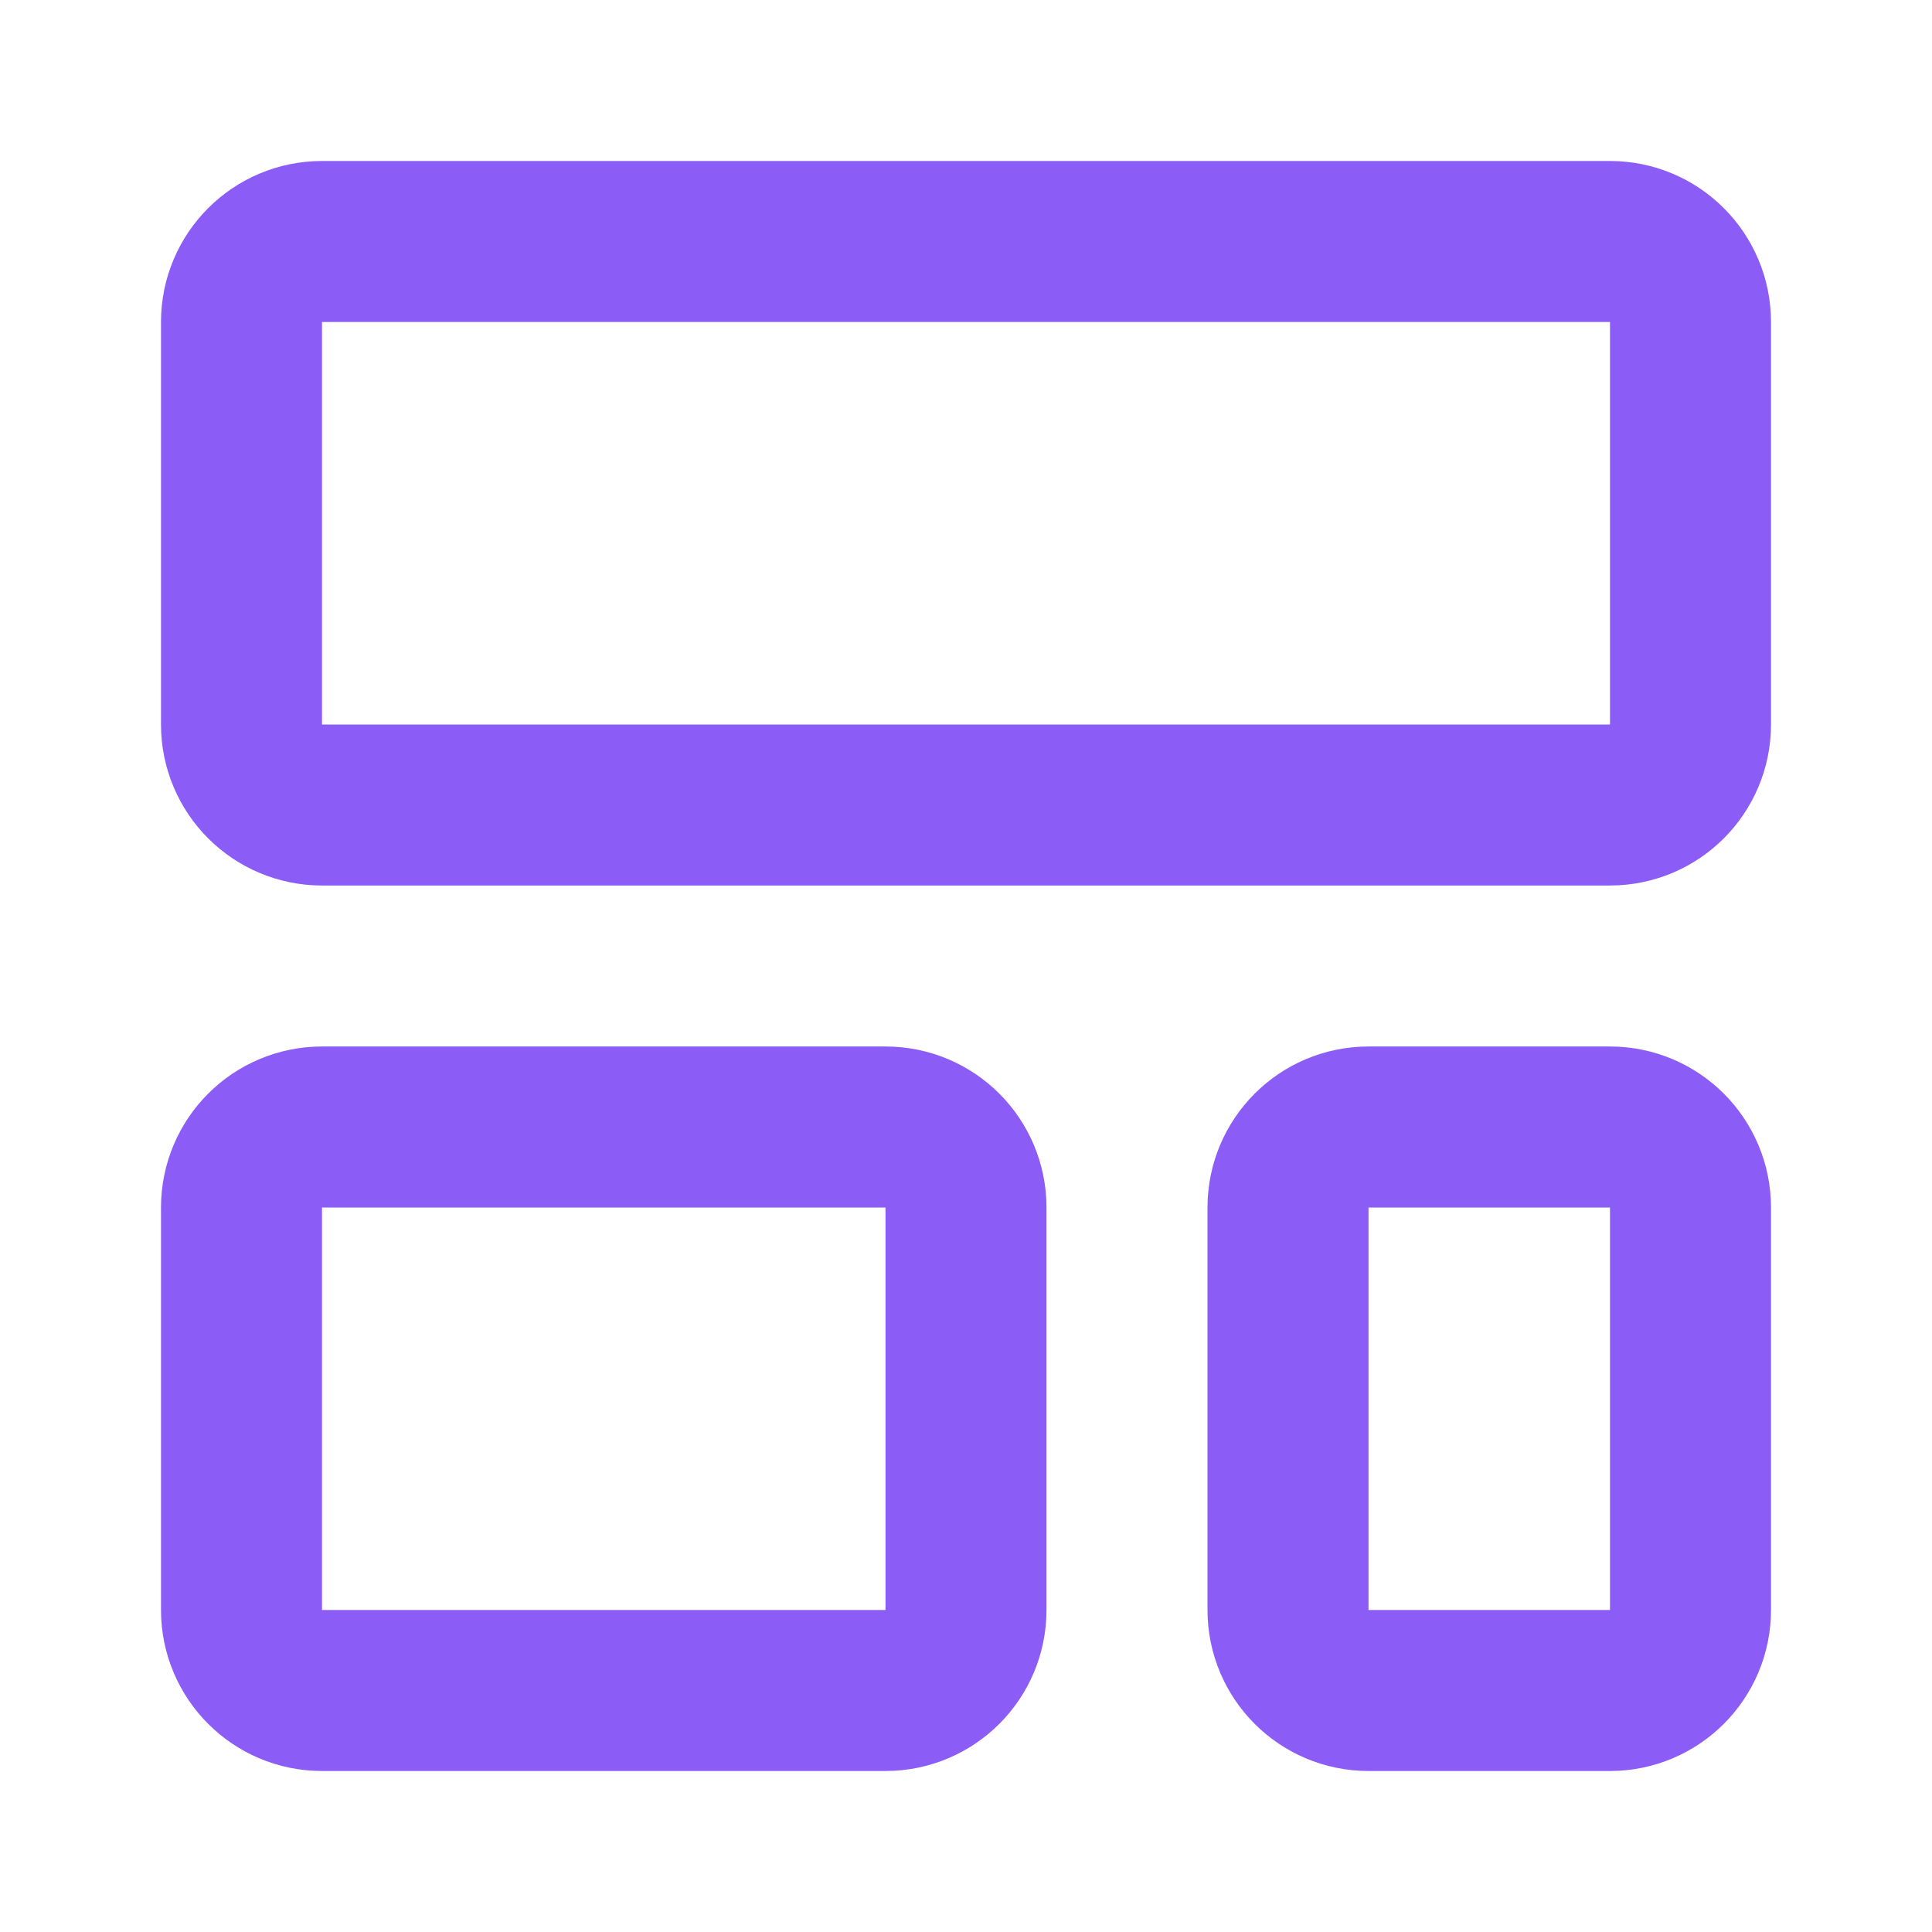
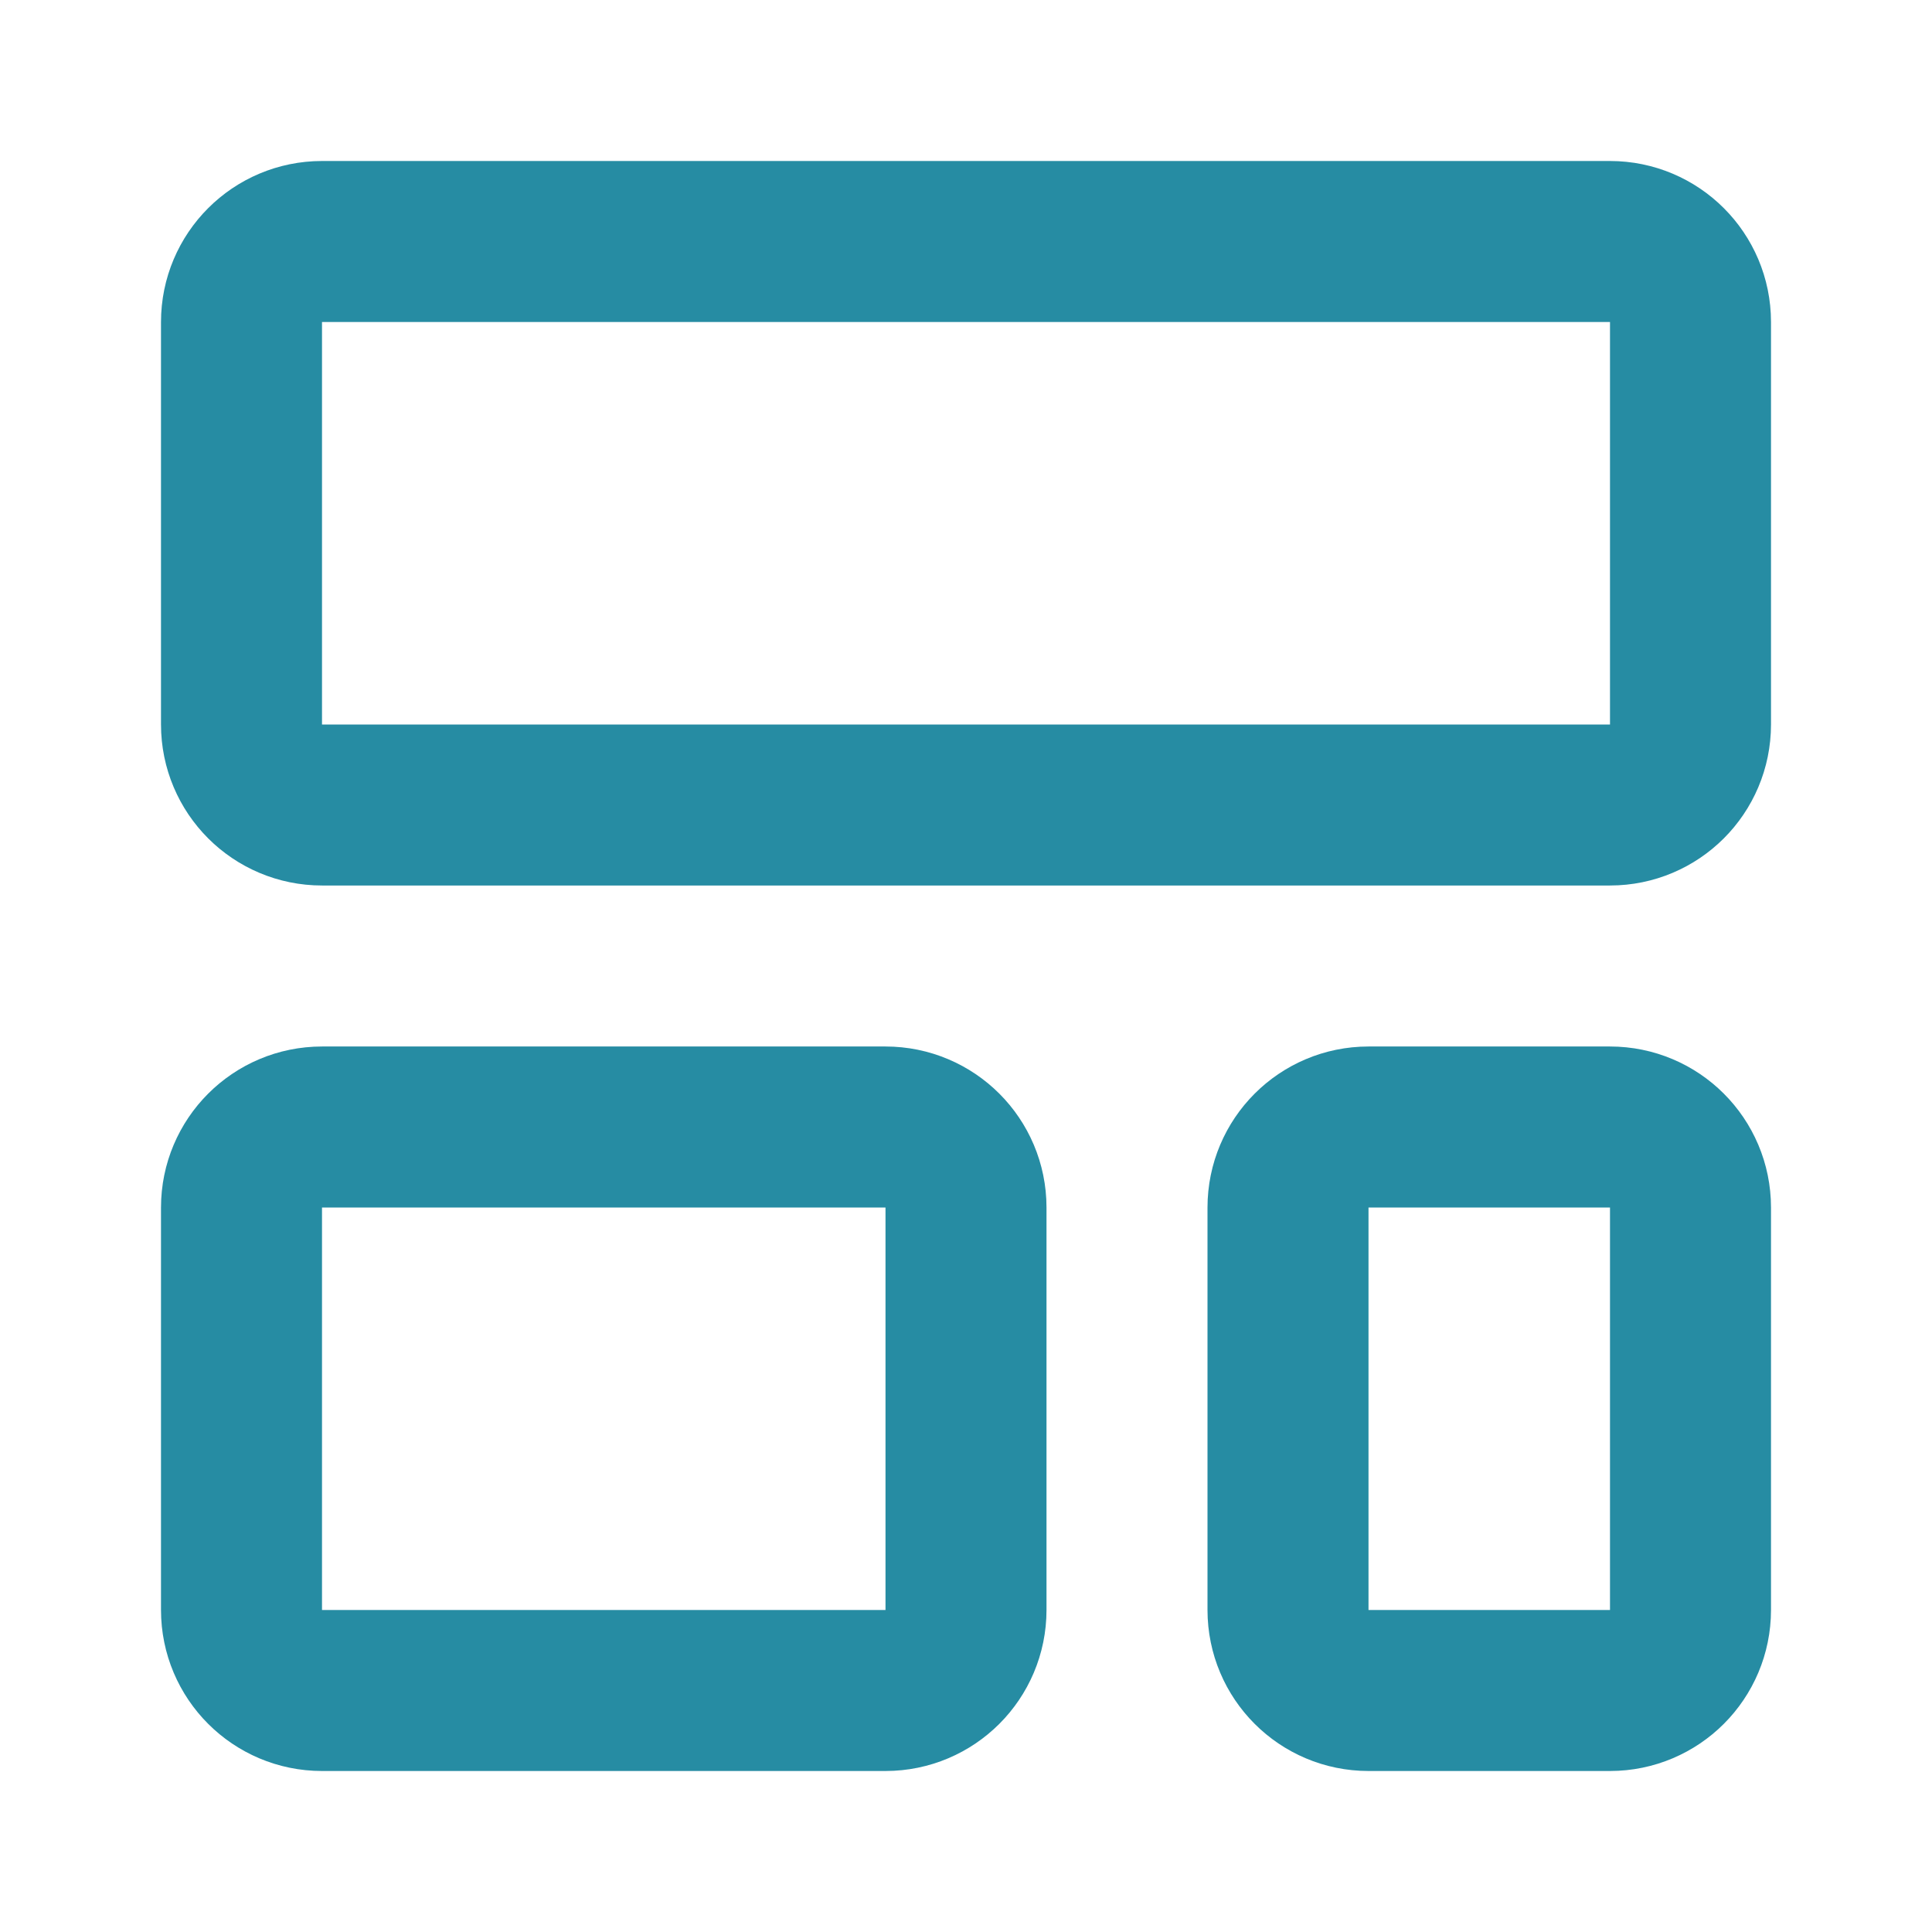
- <svg xmlns="http://www.w3.org/2000/svg" class="lucide lucide-layout-template" width="24" height="24" viewBox="0 0 24 24" fill="none" stroke="#8B5CF6" stroke-width="2" stroke-linecap="round" stroke-linejoin="round">
+ <svg xmlns="http://www.w3.org/2000/svg" class="lucide lucide-layout-template" width="24" height="24" viewBox="0 0 24 24" fill="none" stroke="#268CA3" stroke-width="2" stroke-linecap="round" stroke-linejoin="round">
  <rect width="18" height="7" x="3" y="3" rx="1" />
  <rect width="9" height="7" x="3" y="14" rx="1" />
  <rect width="5" height="7" x="16" y="14" rx="1" />
</svg>
